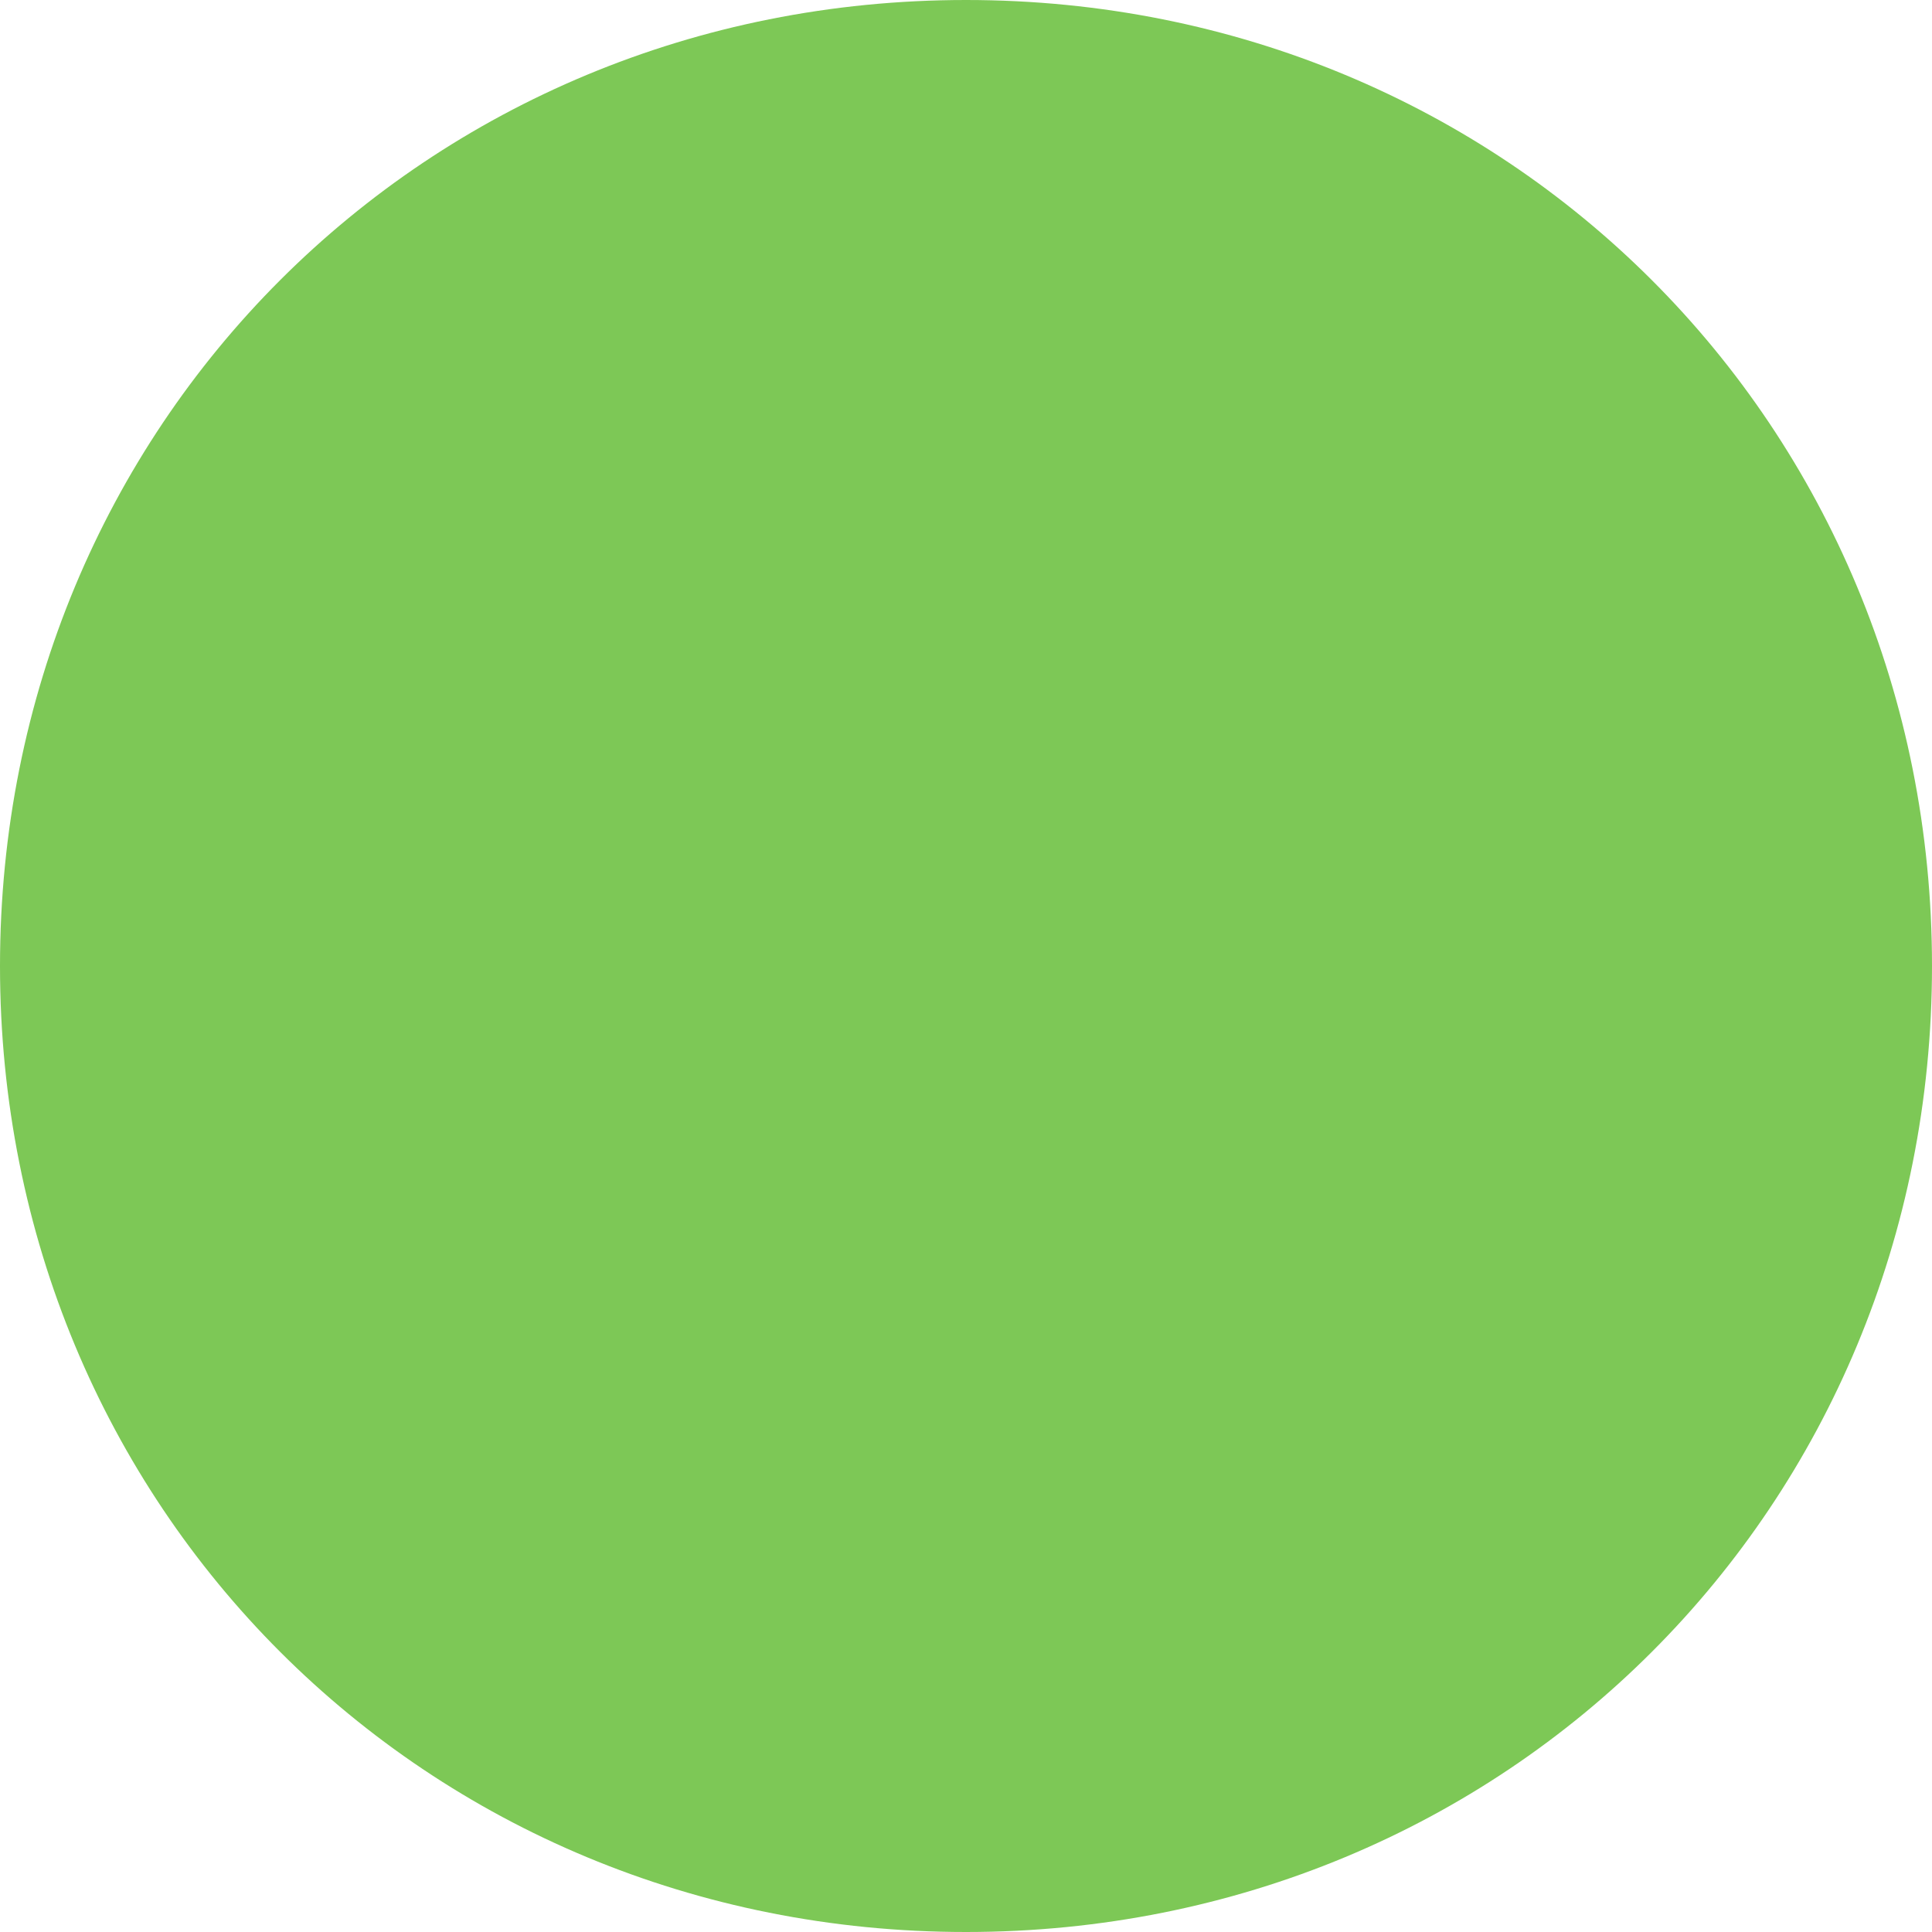
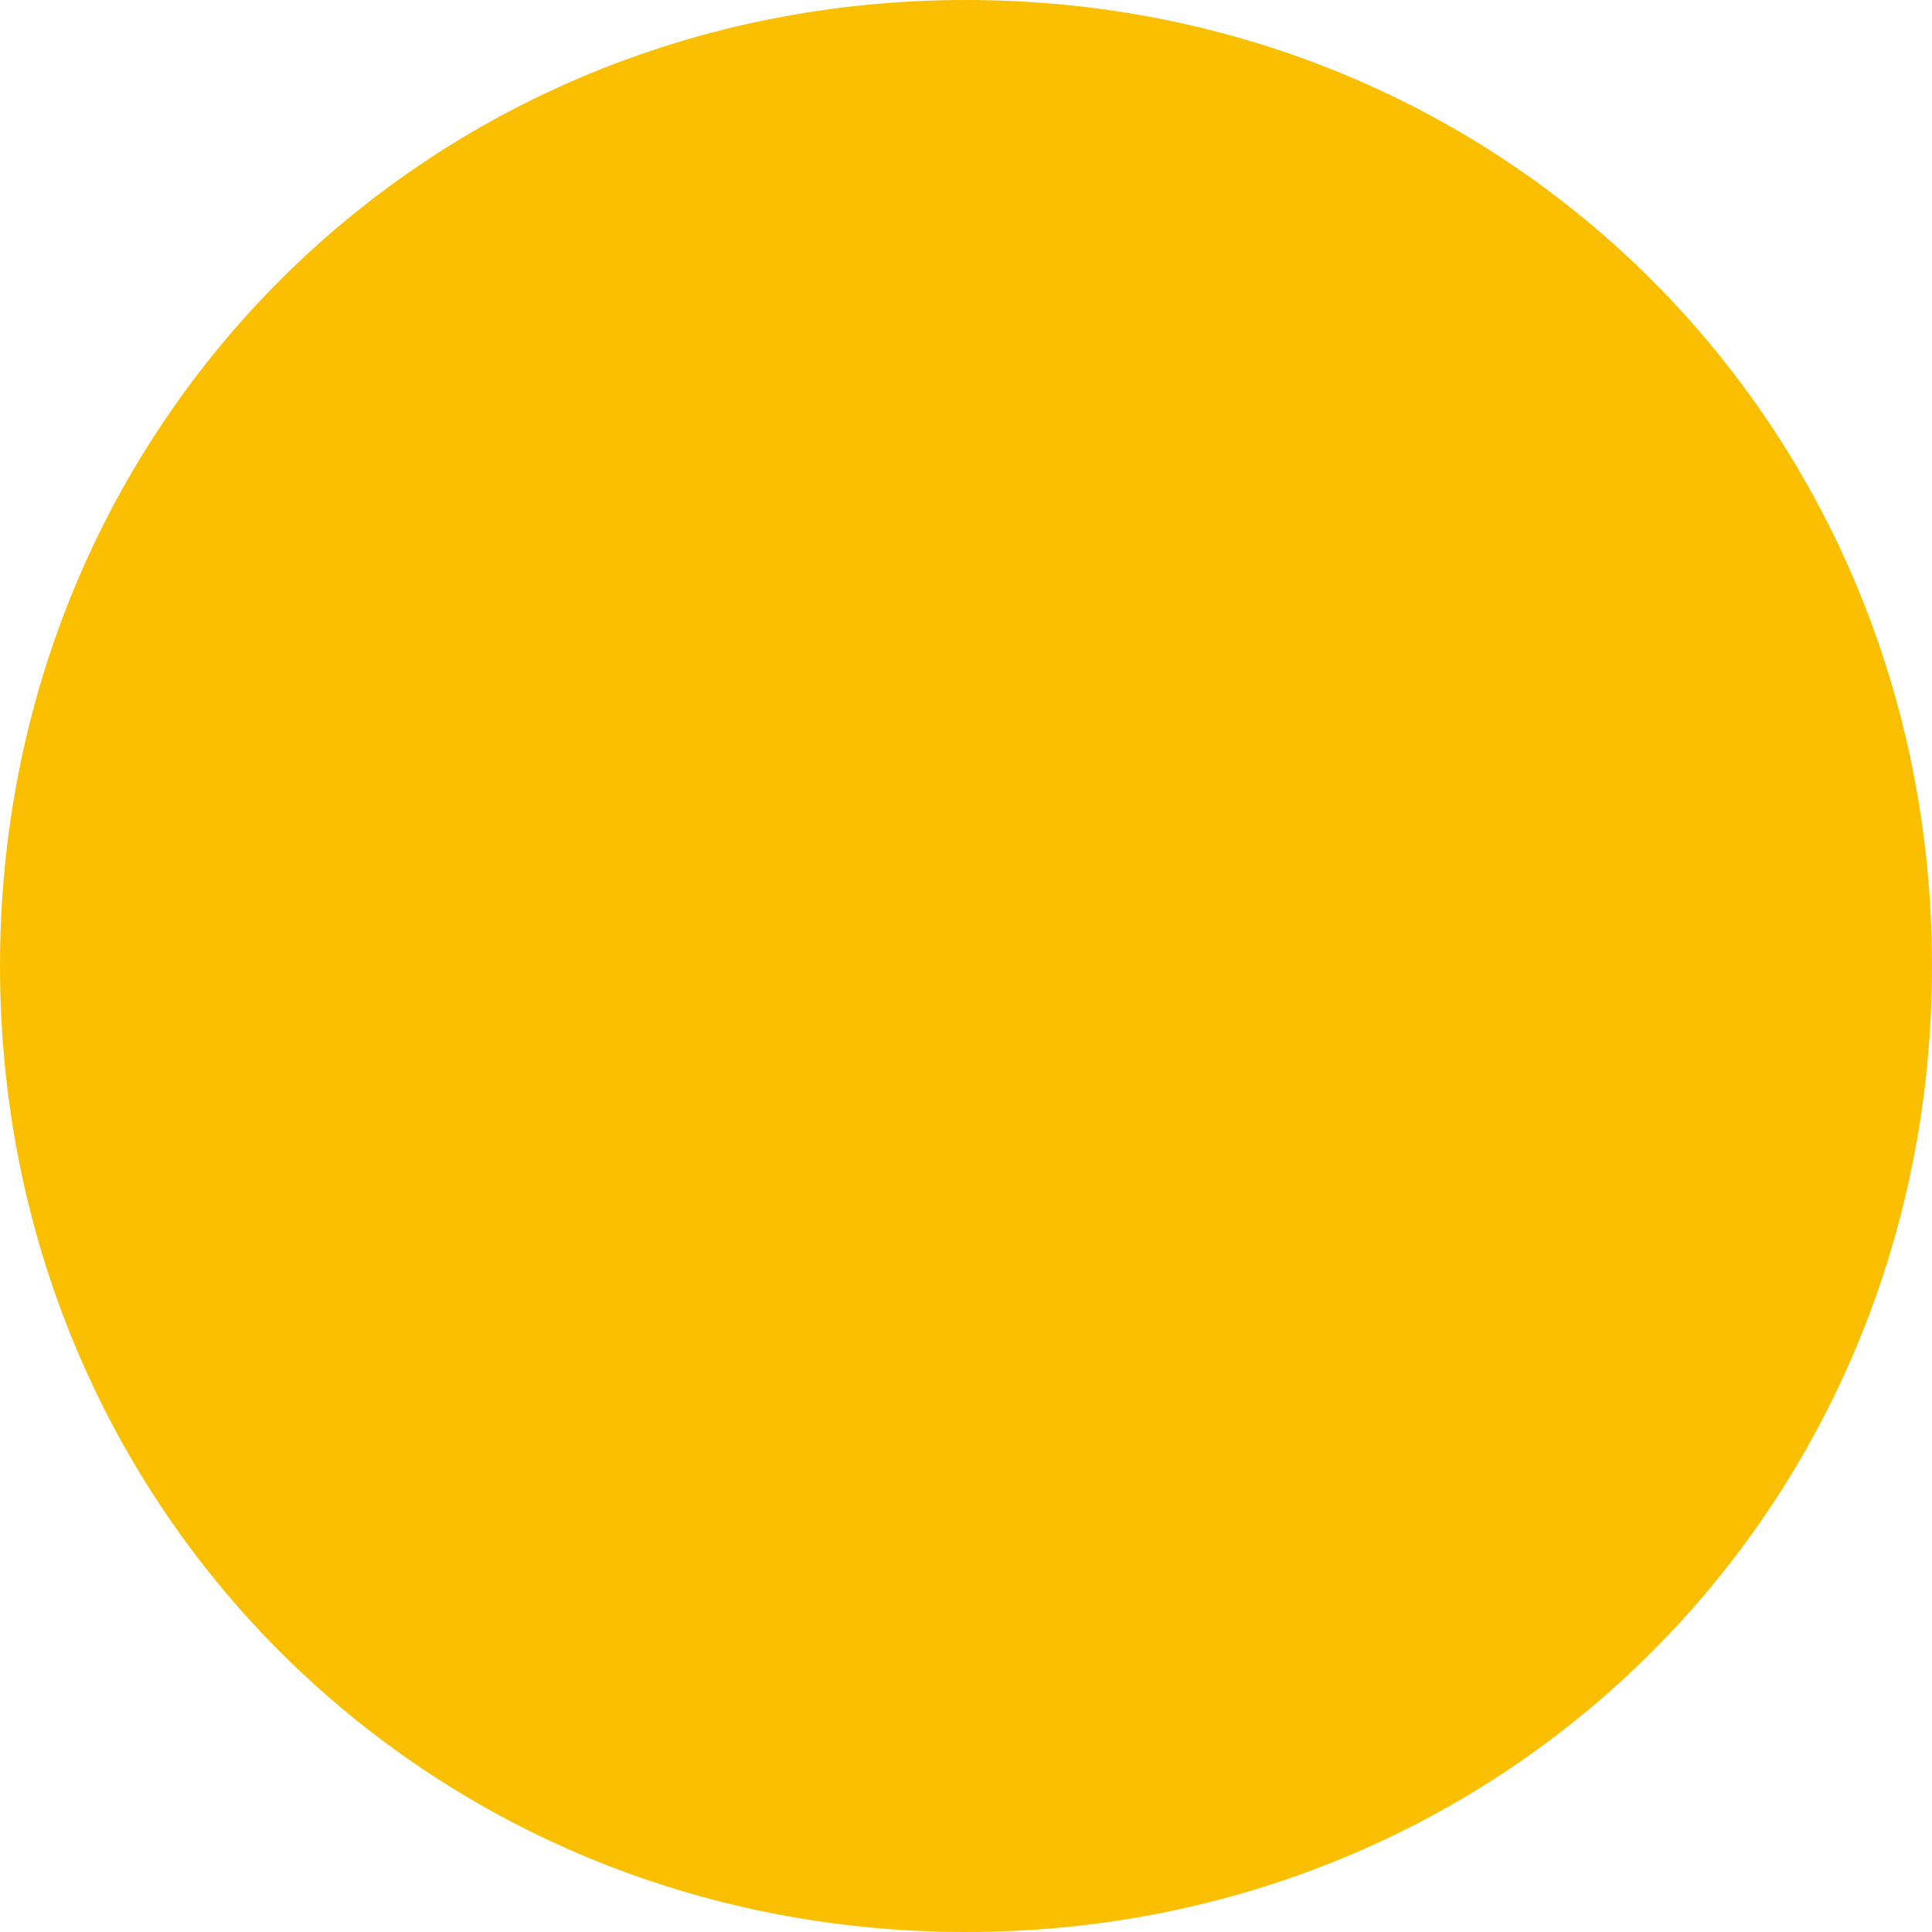
<svg xmlns="http://www.w3.org/2000/svg" version="1.1" width="8px" height="8px">
-   <g transform="matrix(1 0 0 1 -1042 -2836 )">
-     <path d="M 1046 2836  C 1048.24 2836  1050 2837.76  1050 2840  C 1050 2842.24  1048.24 2844  1046 2844  C 1043.76 2844  1042 2842.24  1042 2840  C 1042 2837.76  1043.76 2836  1046 2836  Z " fill-rule="nonzero" fill="#7dc856" stroke="none" />
+   <g transform="matrix(1 0 0 1 -1026 -2637 )">
+     <path d="M 1030 2637  C 1032.24 2637  1034 2638.76  1034 2641  C 1034 2643.24  1032.24 2645  1030 2645  C 1027.76 2645  1026 2643.24  1026 2641  C 1026 2638.76  1027.76 2637  1030 2637  Z " fill-rule="nonzero" fill="#f9bf00" stroke="none" />
  </g>
</svg>
